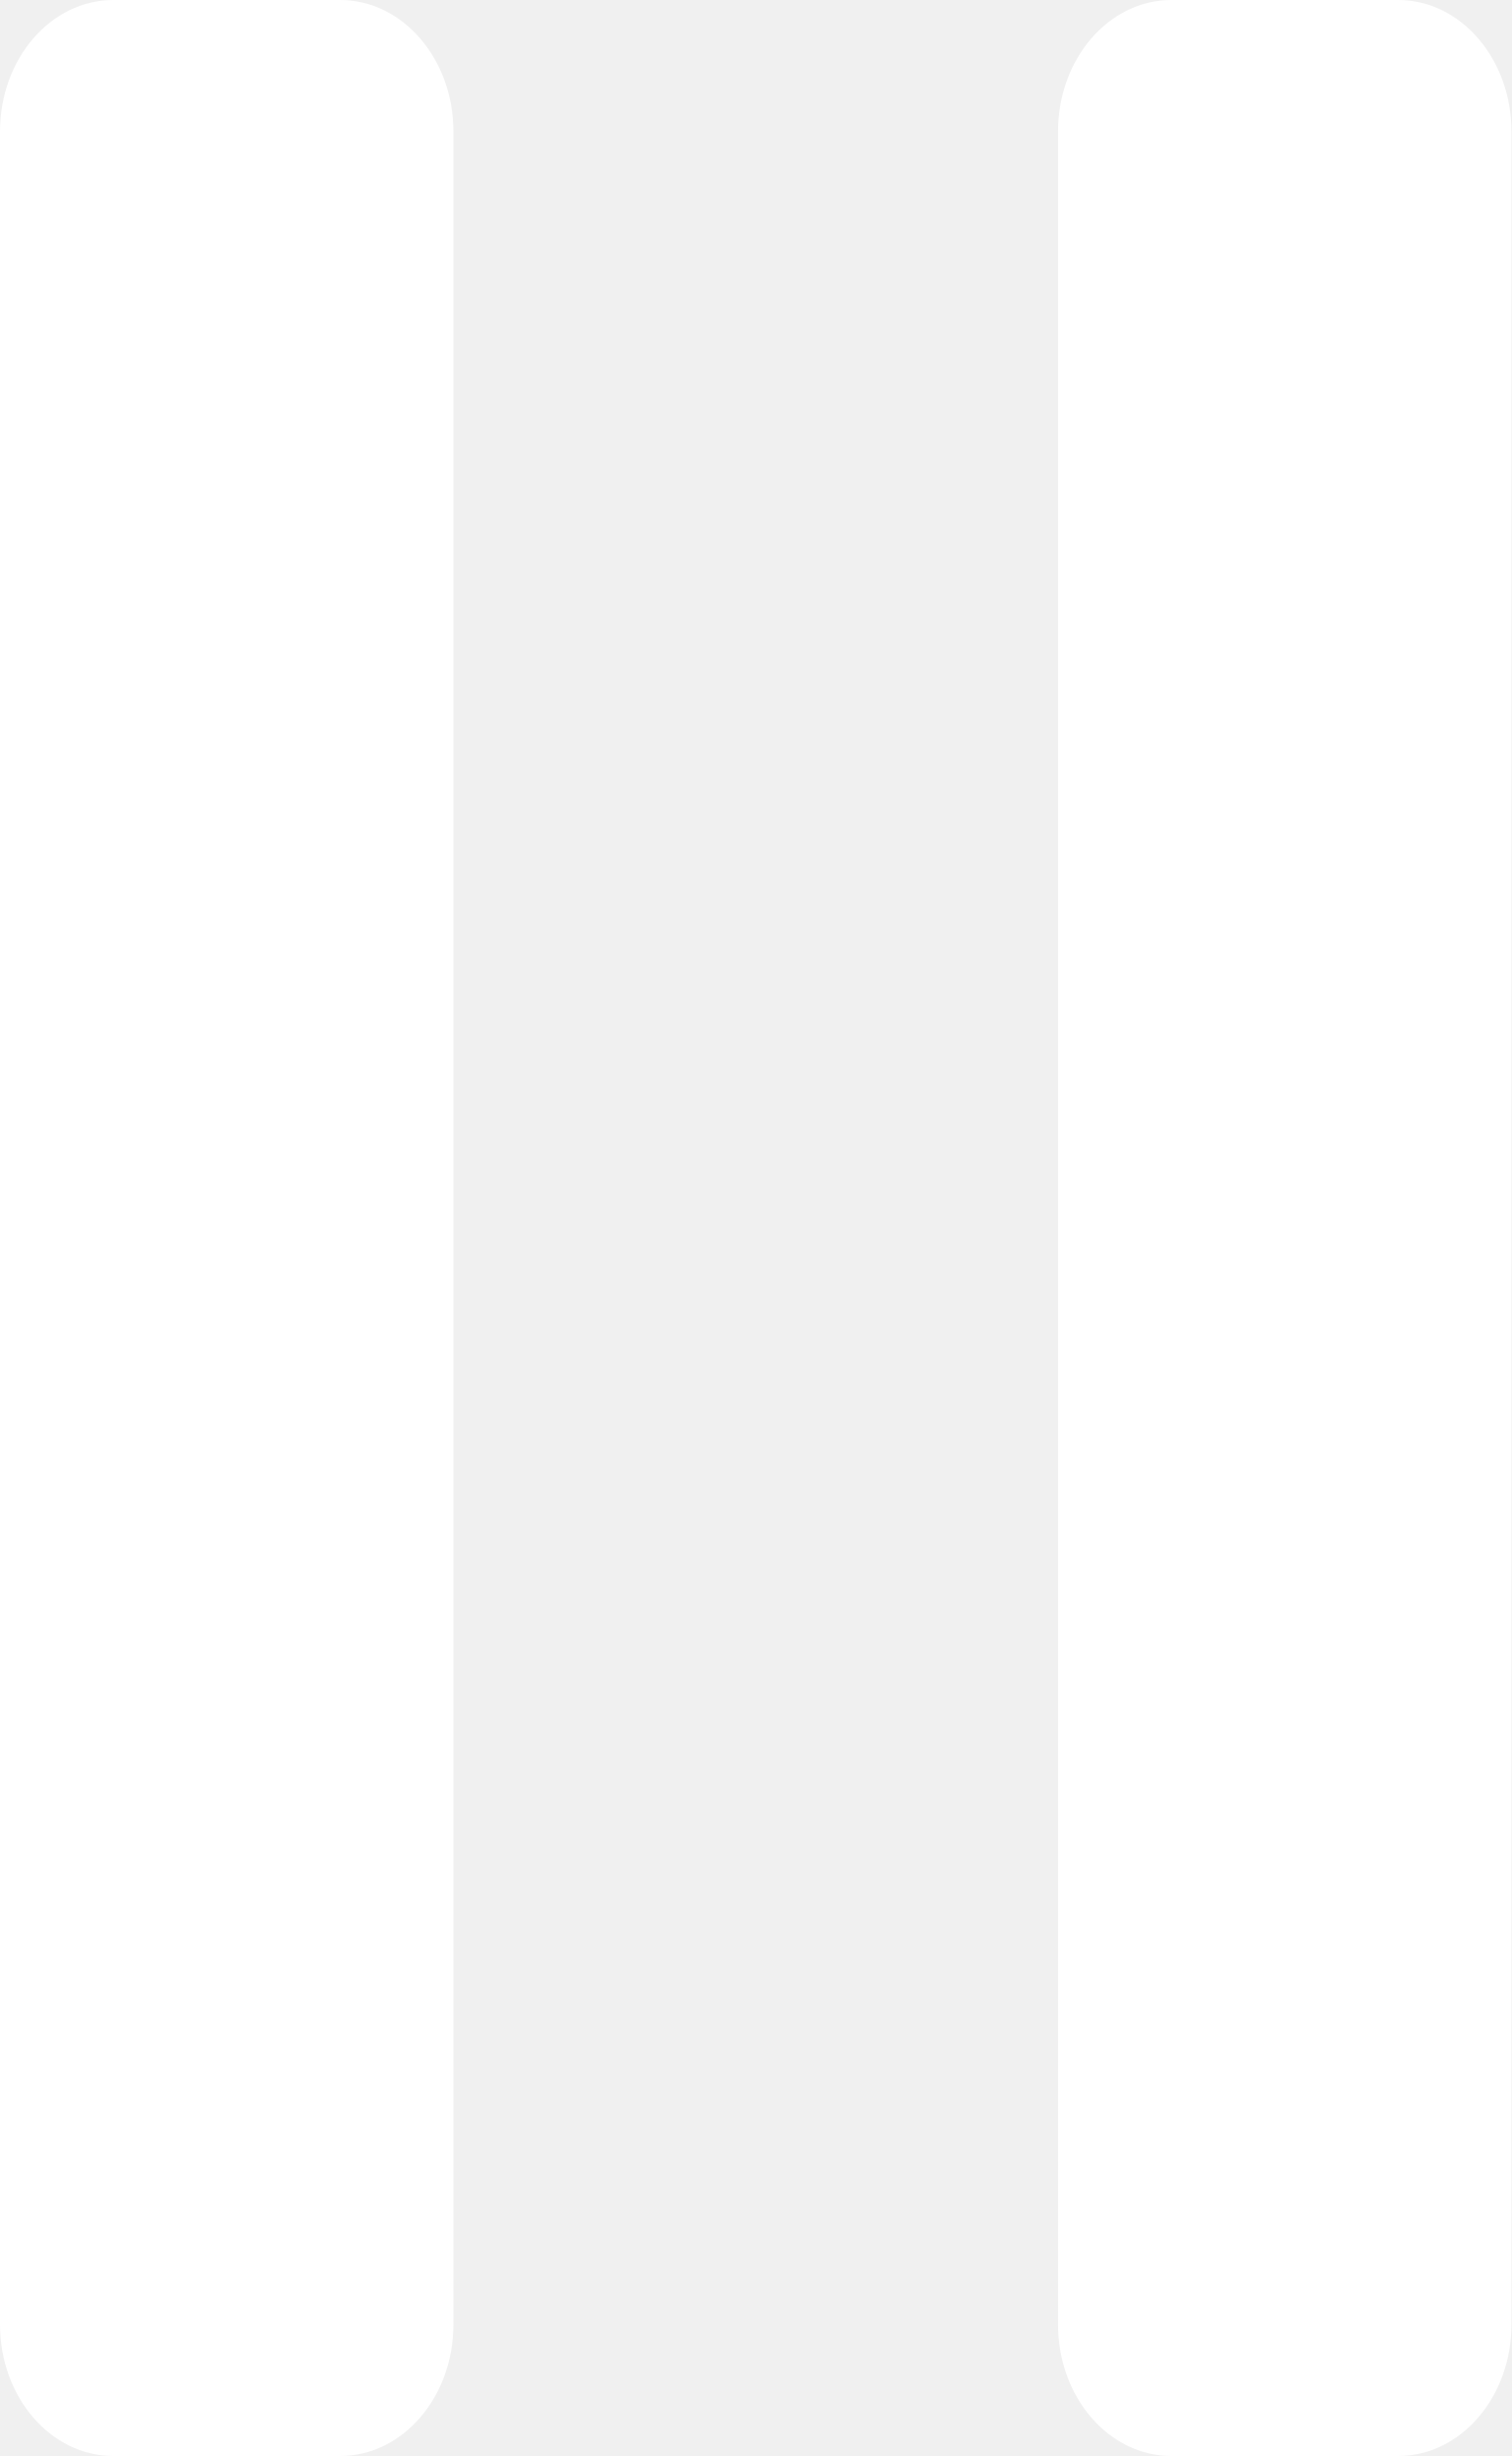
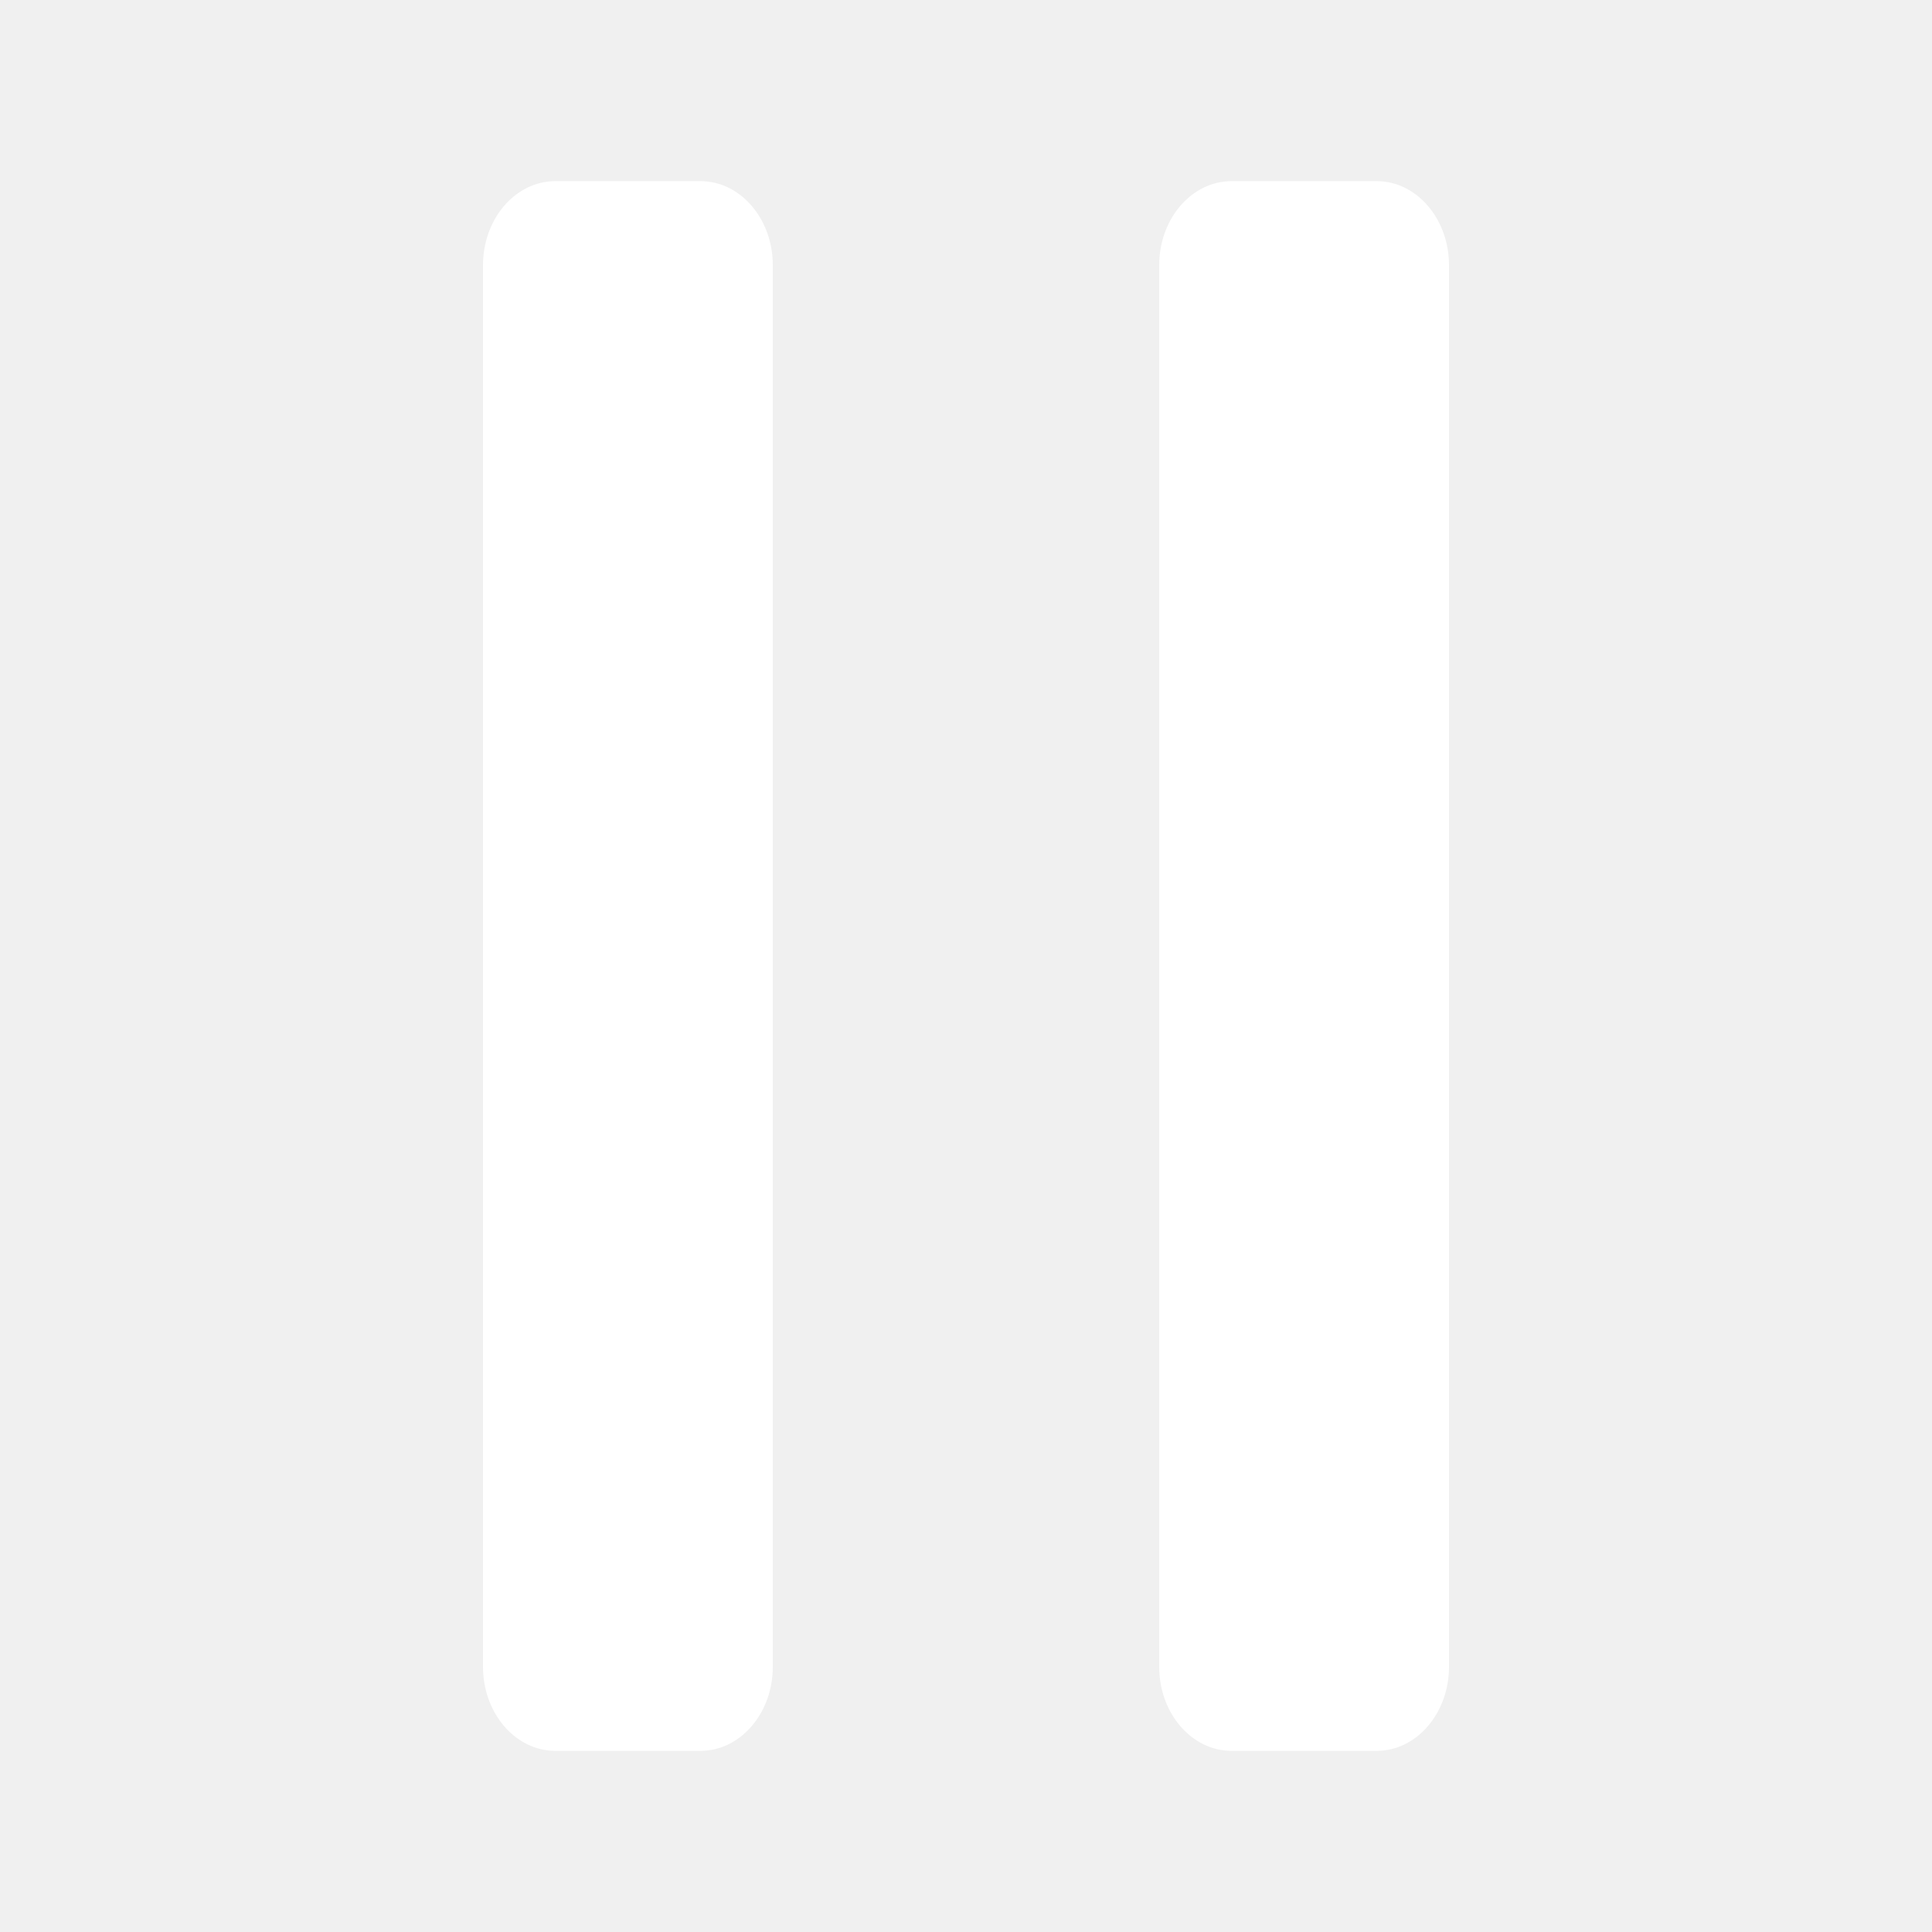
- <svg xmlns="http://www.w3.org/2000/svg" width="16" height="26" viewBox="0 0 16 26" fill="none">
-   <path d="M1.2 0C0.537 0 0 0.624 0 1.393V24.607C0 25.376 0.537 26 1.2 26H3.6C4.263 26 4.8 25.376 4.8 24.607V1.393C4.8 0.624 4.263 0 3.6 0H1.2Z" fill="#ffffff" />
-   <path d="M12.4 0C11.737 0 11.2 0.624 11.2 1.393V24.607C11.2 25.376 11.737 26 12.4 26H14.8C15.463 26 16 25.376 16 24.607V1.393C16 0.624 15.463 0 14.8 0H12.4Z" fill="#ffffff" />
+ <svg xmlns="http://www.w3.org/2000/svg" width="32" height="32" viewBox="0 0 32 32" fill="none">
+   <path d="M9.2 3C8.537 3 8 3.624 8 4.393V27.607C8 28.376 8.537 29 9.2 29H11.6C12.263 29 12.8 28.376 12.8 27.607V4.393C12.8 3.624 12.263 3 11.6 3H9.2Z" fill="#FFFFFF" />
+   <path d="M20.4 3C19.737 3 19.2 3.624 19.2 4.393V27.607C19.2 28.376 19.737 29 20.4 29H22.8C23.463 29 24 28.376 24 27.607V4.393C24 3.624 23.463 3 22.8 3H20.4Z" fill="#FFFFFF" />
</svg>
